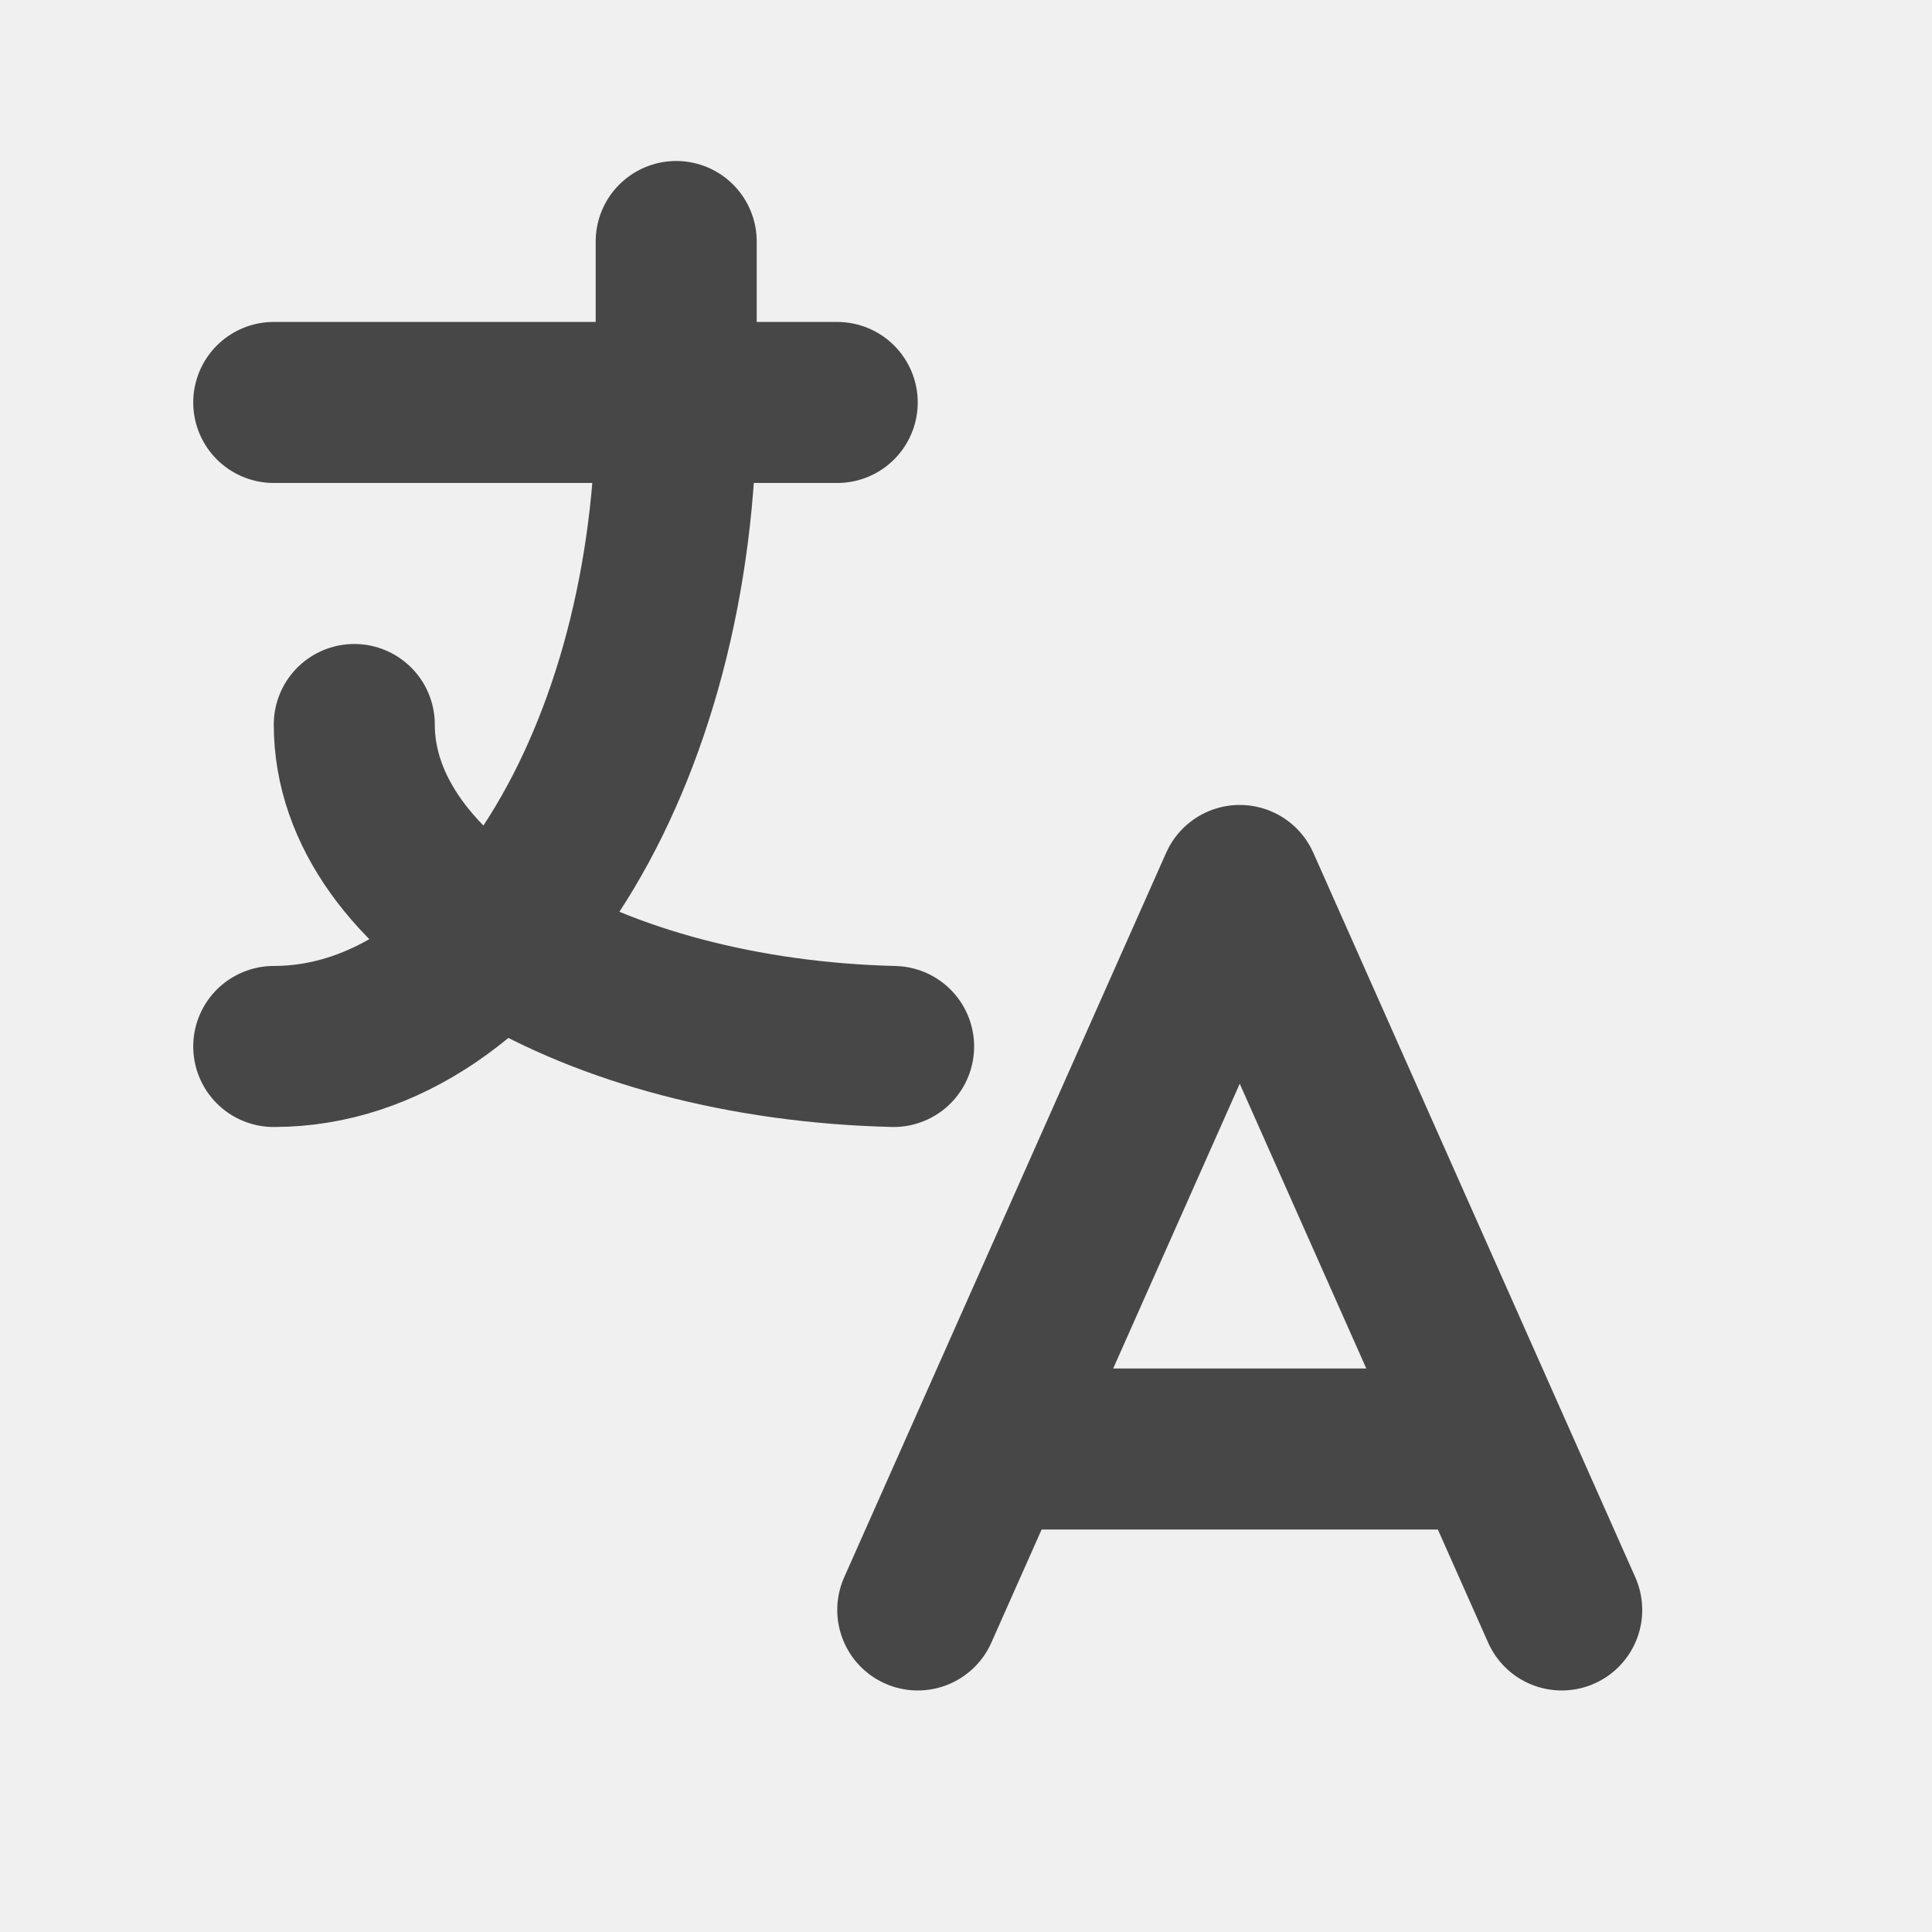
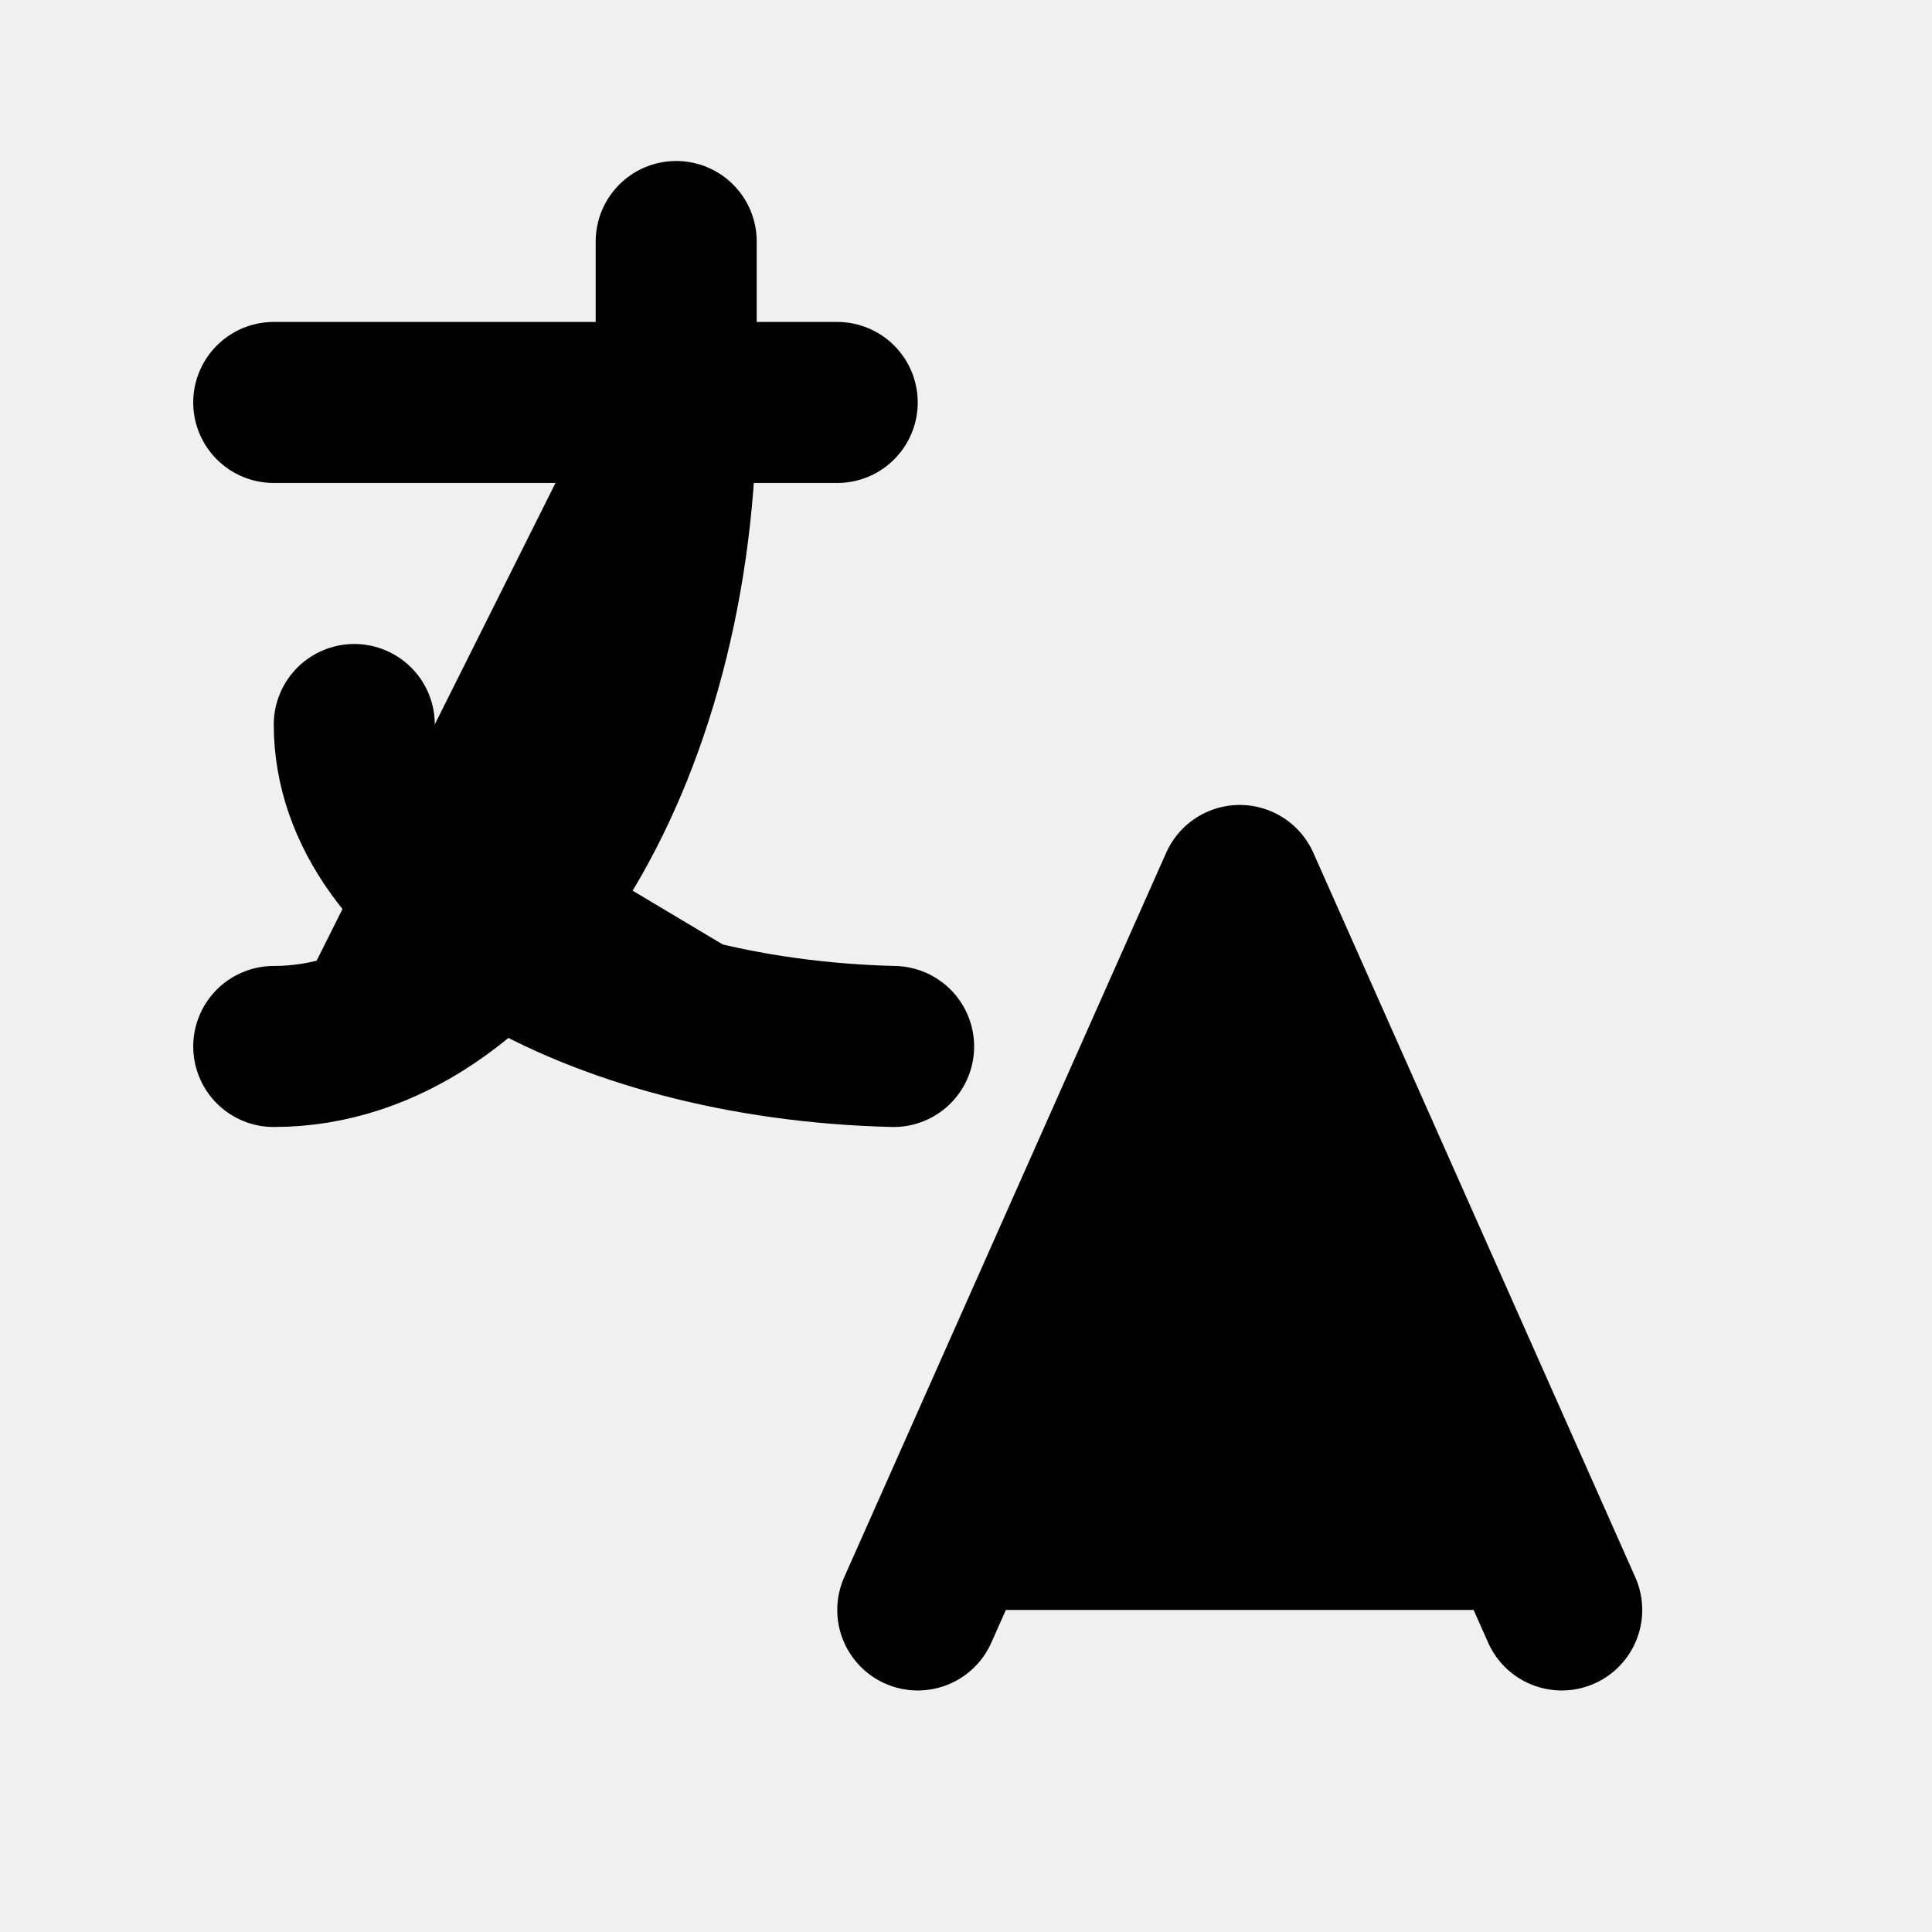
- <svg xmlns="http://www.w3.org/2000/svg" width="32" height="32" viewBox="0 0 32 32" fill="none">
+ <svg xmlns="http://www.w3.org/2000/svg" width="32" height="32" stroke="currentColor" stroke-width="2.667" viewBox="0 0 32 32" fill="currentColor">
  <g clip-path="url(#clip0_4_4442)">
    <g clip-path="url(#clip1_4_4442)">
-       <path d="M4.534 6.666H13.867" stroke="#474747" stroke-width="2.667" stroke-linecap="round" stroke-linejoin="round" />
-       <path d="M11.2 4V6.667C11.2 12.557 8.215 17.333 4.534 17.333" stroke="#474747" stroke-width="2.667" stroke-linecap="round" stroke-linejoin="round" />
-       <path d="M5.868 12C5.868 14.859 9.804 17.211 14.801 17.333" stroke="#474747" stroke-width="2.667" stroke-linecap="round" stroke-linejoin="round" />
-       <path d="M15.201 26.666L20.534 14.666L25.867 26.666" stroke="#474747" stroke-width="2.667" stroke-linecap="round" stroke-linejoin="round" />
-       <path d="M24.667 24H16.401" stroke="#474747" stroke-width="2.667" stroke-linecap="round" stroke-linejoin="round" />
+       <path d="M4.534 6.666H13.867" stroke-linecap="round" stroke-linejoin="round" />
+       <path d="M11.2 4V6.667C11.2 12.557 8.215 17.333 4.534 17.333" stroke-linecap="round" stroke-linejoin="round" />
+       <path d="M5.868 12C5.868 14.859 9.804 17.211 14.801 17.333" stroke-linecap="round" stroke-linejoin="round" />
+       <path d="M15.201 26.666L20.534 14.666L25.867 26.666" stroke-linecap="round" stroke-linejoin="round" />
+       <path d="M24.667 24H16.401" stroke-linecap="round" stroke-linejoin="round" />
    </g>
  </g>
  <defs>
    <clipPath id="clip0_4_4442">
-       <rect width="32" height="32" fill="white" />
+       <rect width="32" height="32" />
    </clipPath>
    <clipPath id="clip1_4_4442">
-       <rect width="32" height="32" fill="white" transform="translate(-0.800049)" />
+       <rect width="32" height="32" transform="translate(-0.800049)" />
    </clipPath>
  </defs>
</svg>
